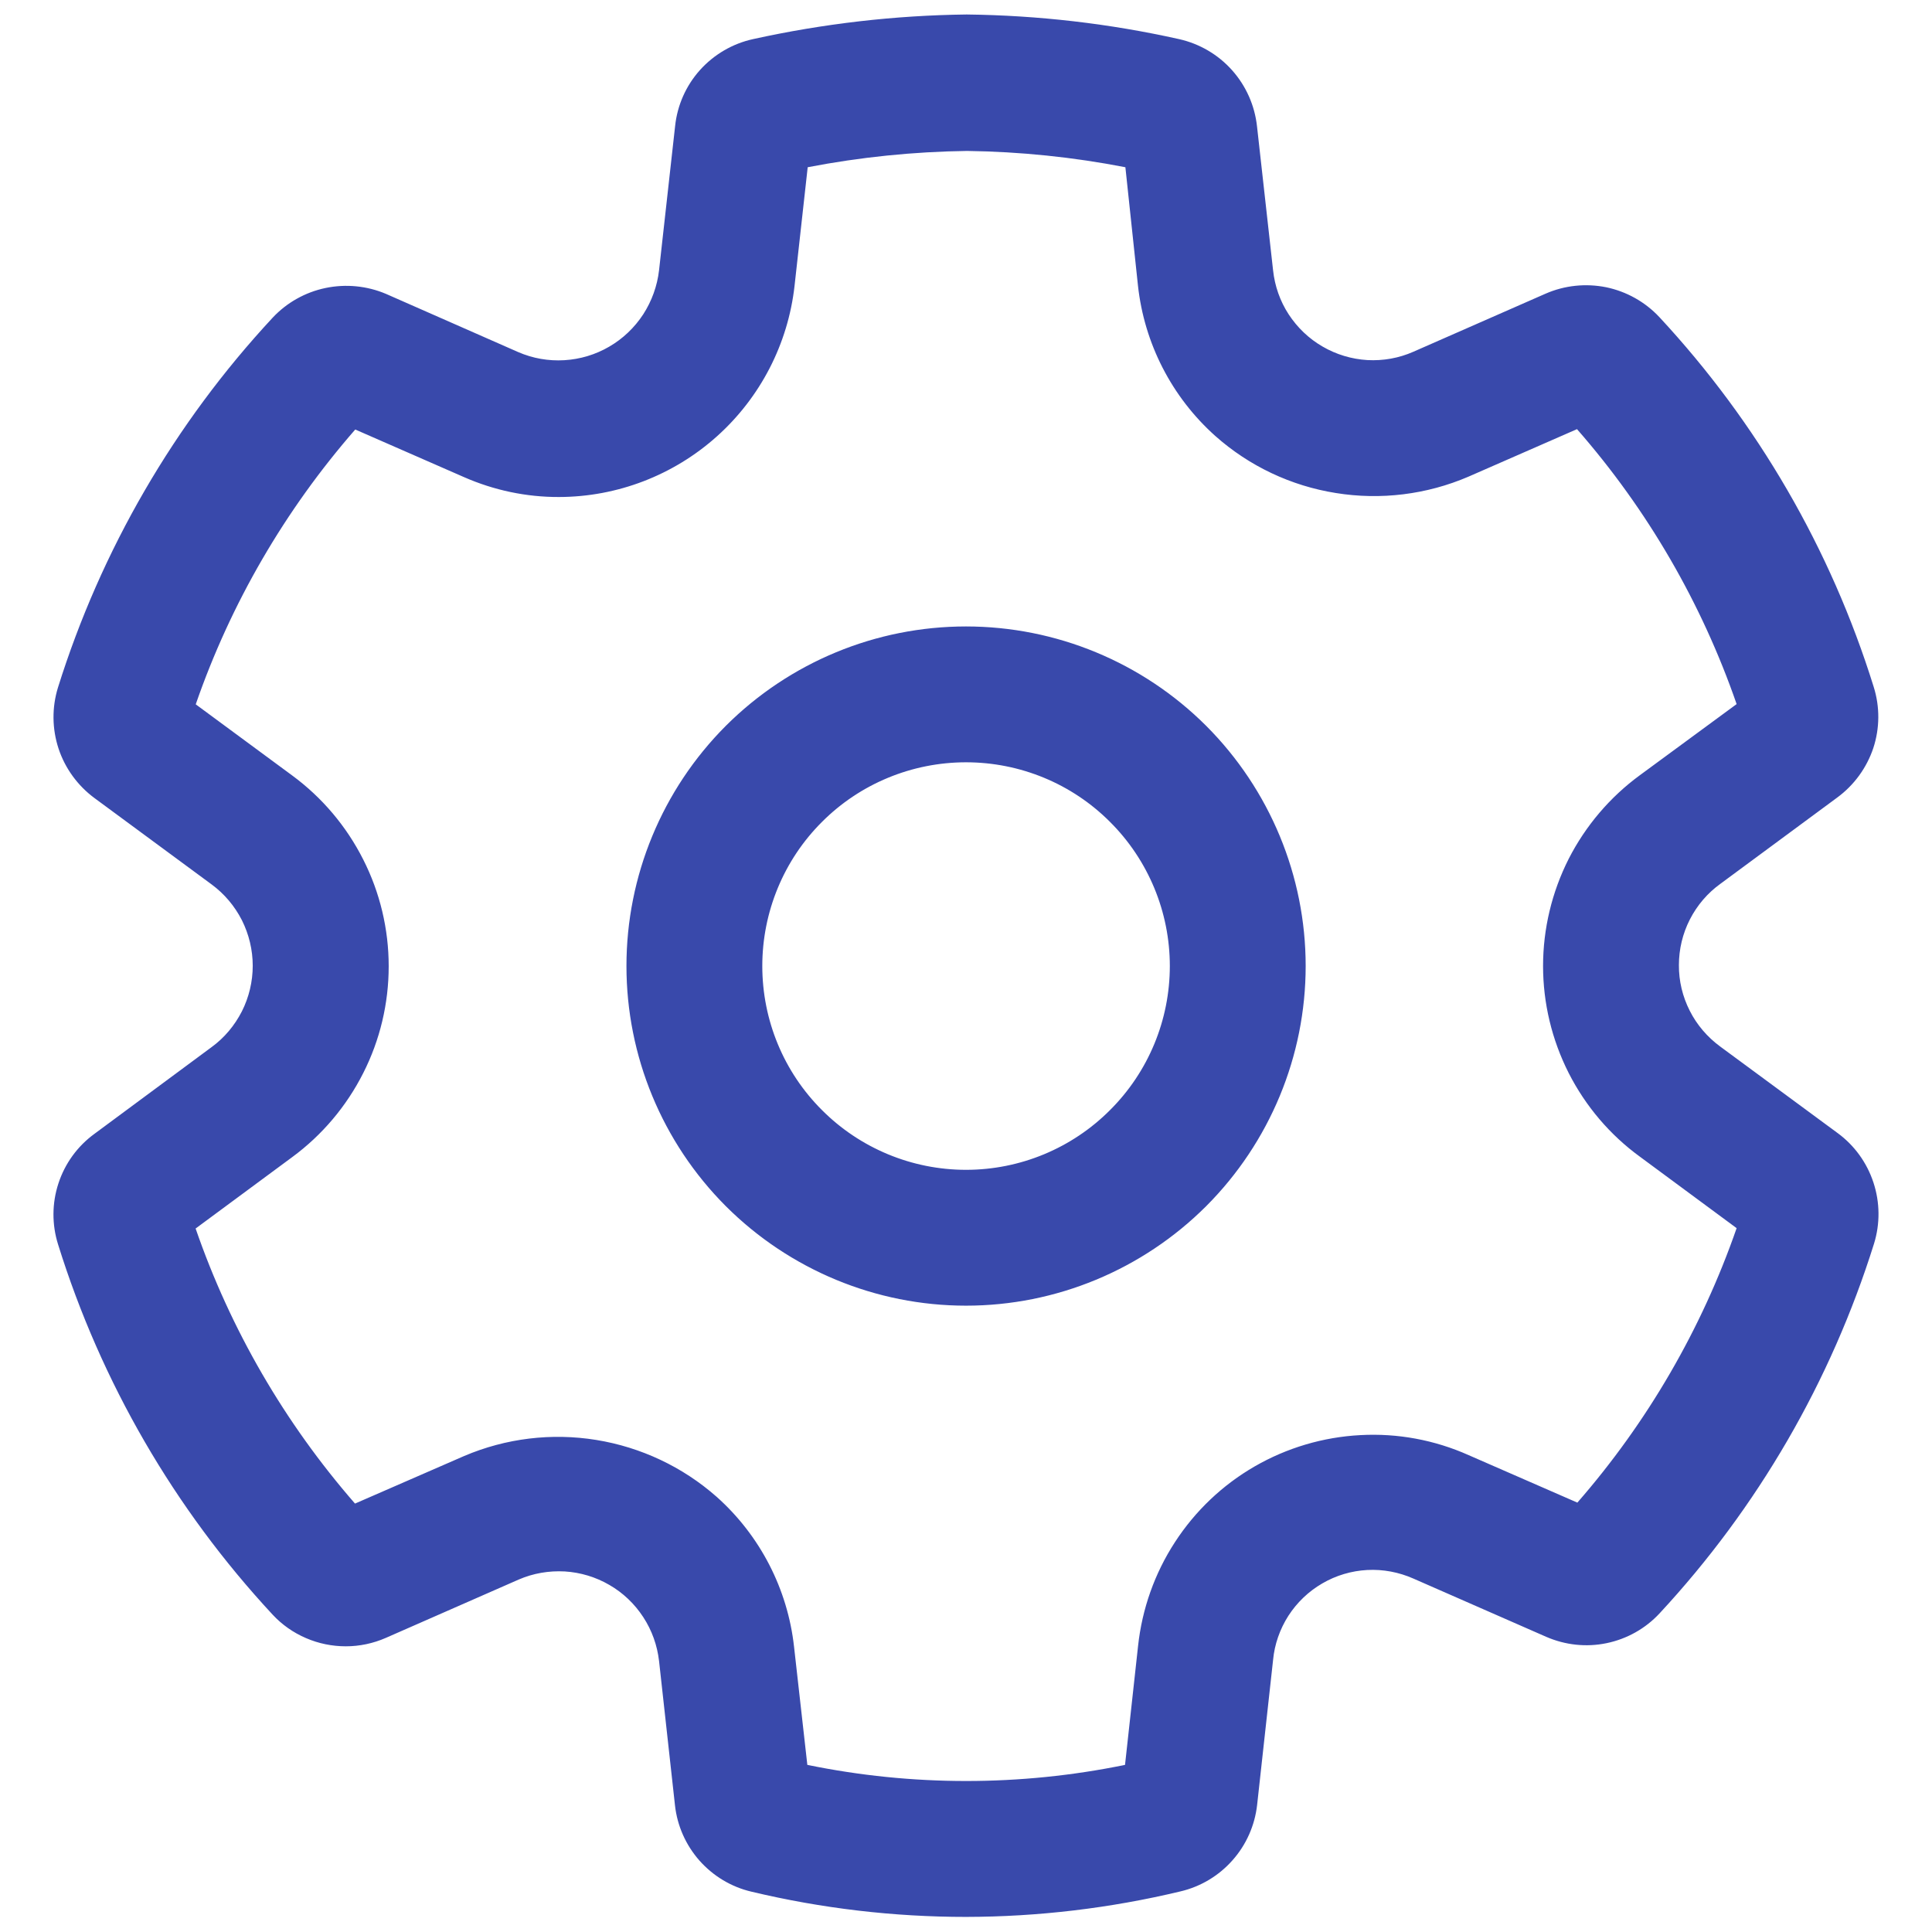
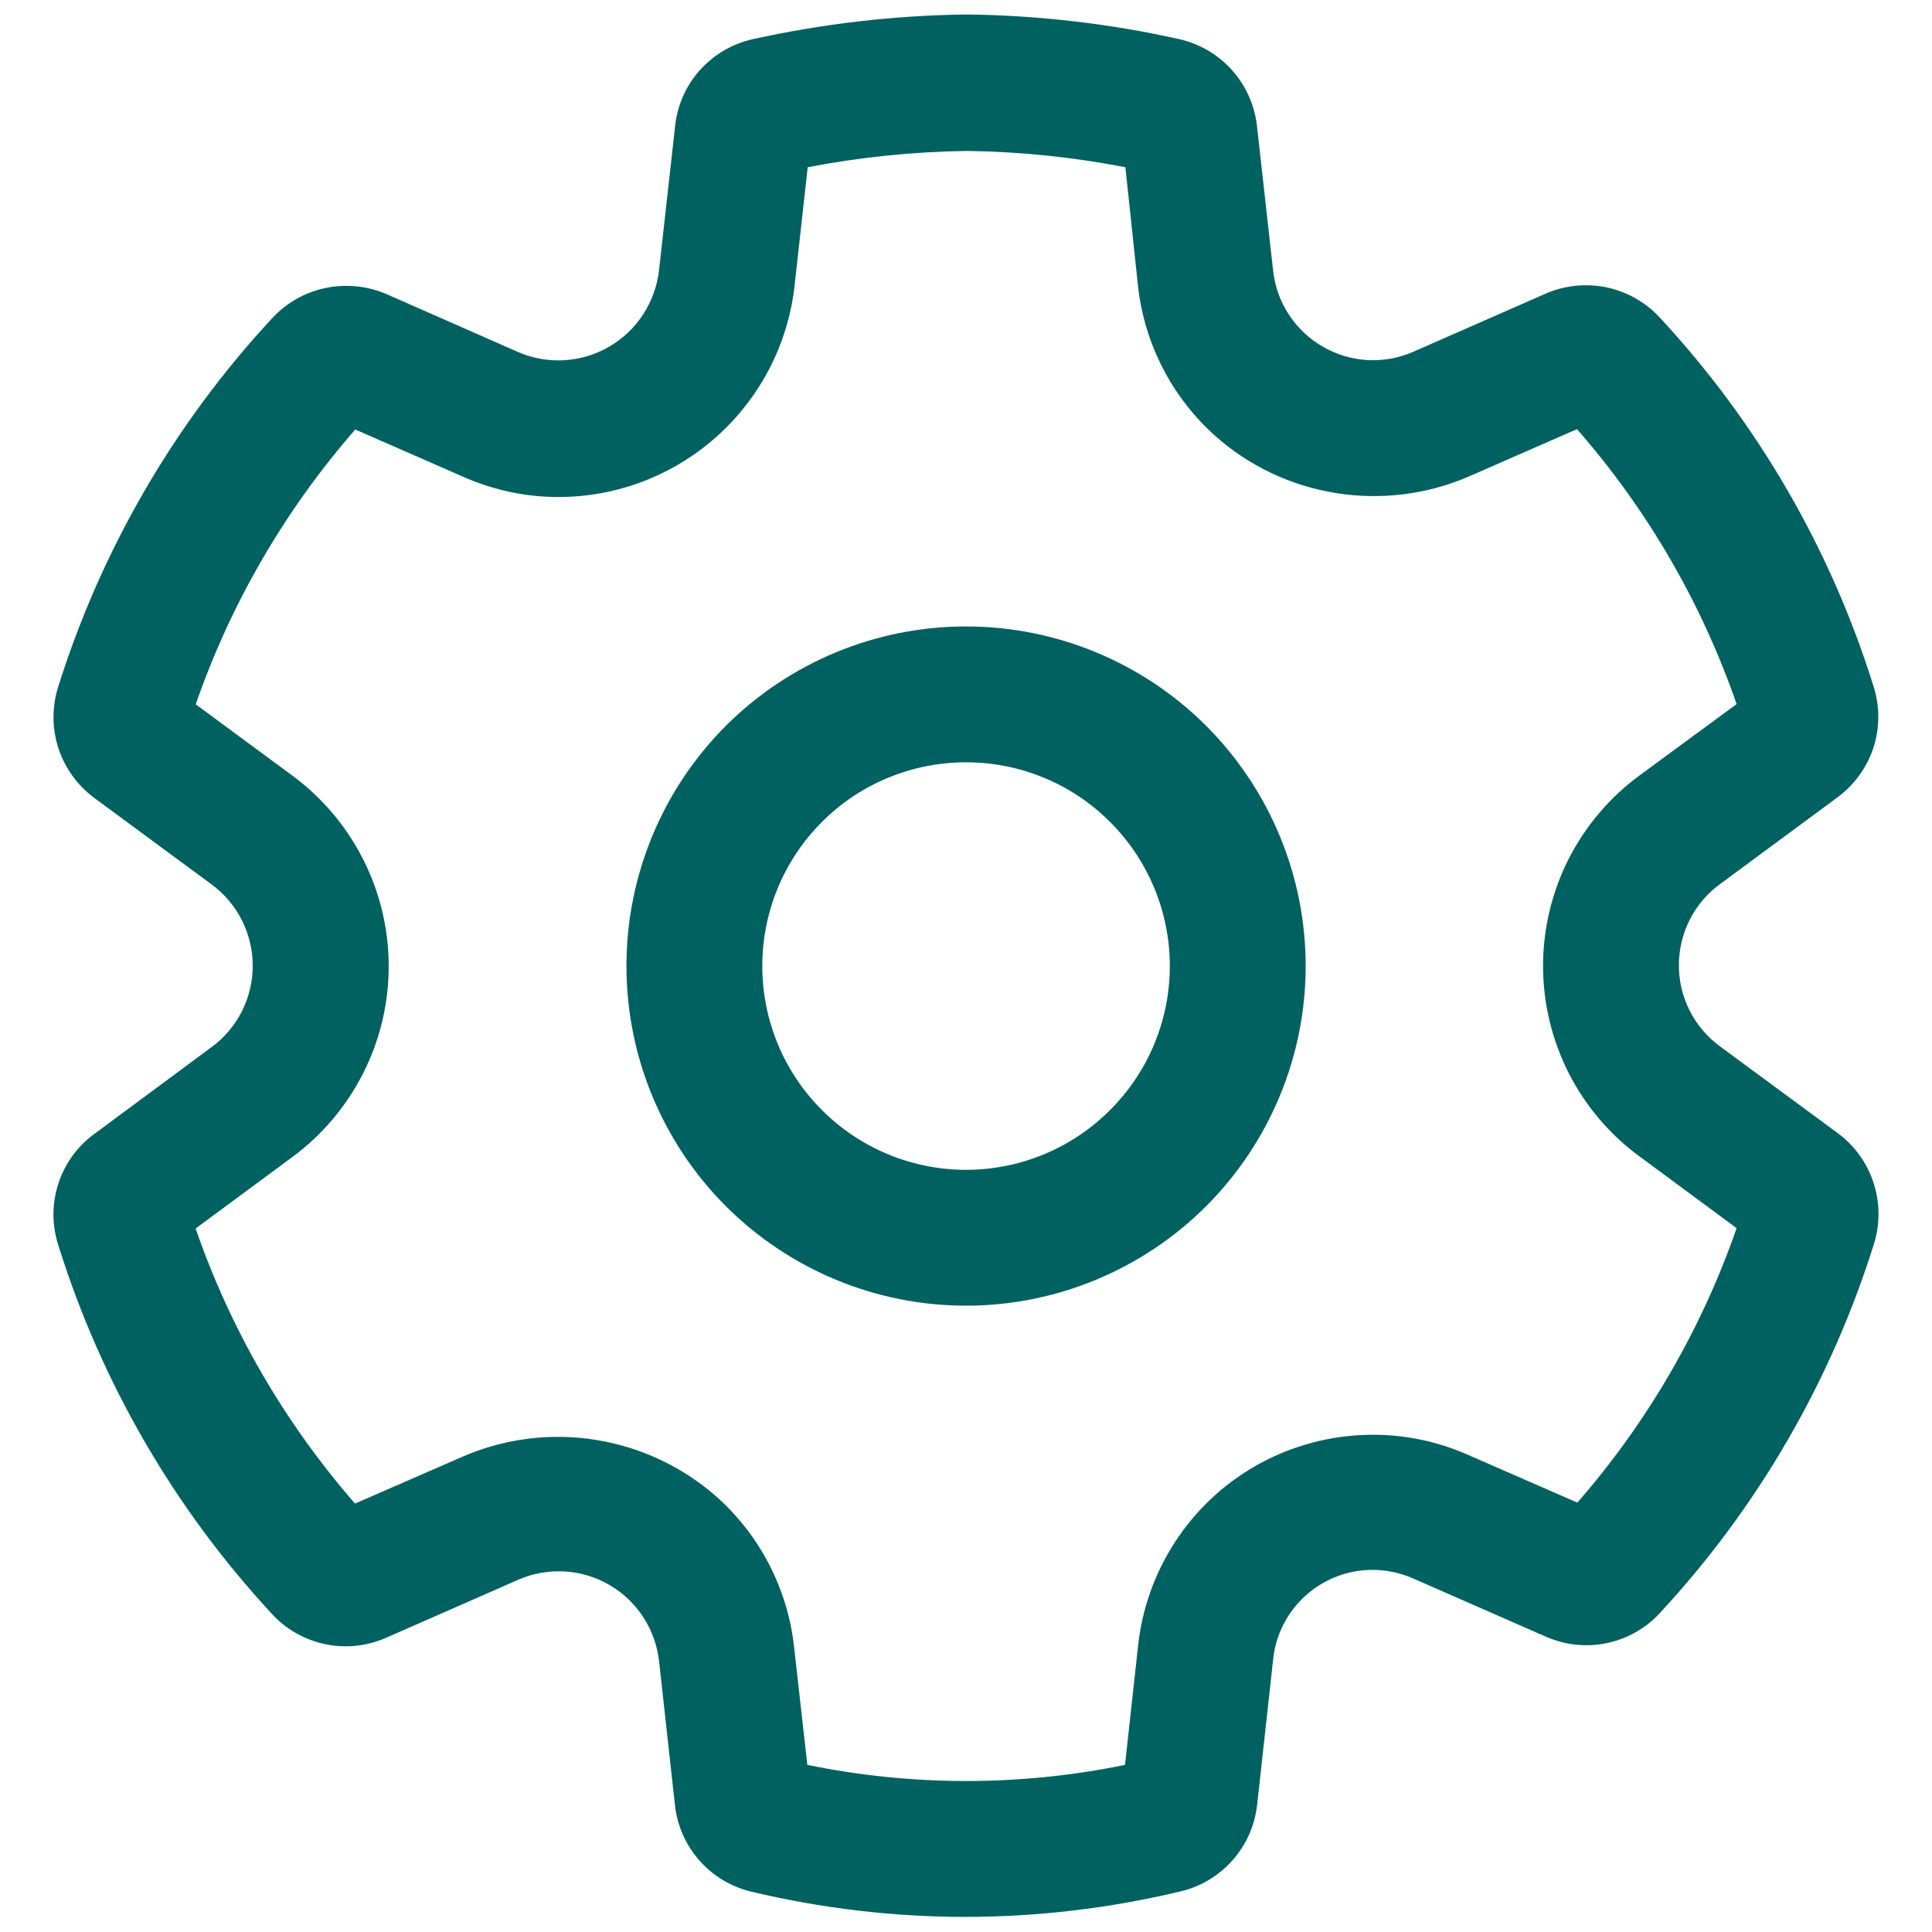
<svg xmlns="http://www.w3.org/2000/svg" width="16" height="16" viewBox="0 0 16 16" fill="none">
-   <path d="M8 5.188C7.254 5.188 6.539 5.484 6.011 6.011C5.484 6.539 5.188 7.254 5.188 8C5.188 8.746 5.484 9.461 6.011 9.989C6.539 10.516 7.254 10.813 8 10.813C8.746 10.813 9.461 10.516 9.989 9.989C10.516 9.461 10.813 8.746 10.813 8C10.813 7.254 10.516 6.539 9.989 6.011C9.461 5.484 8.746 5.188 8 5.188ZM6.313 8C6.313 7.553 6.49 7.123 6.807 6.807C7.123 6.49 7.553 6.313 8 6.313C8.448 6.313 8.877 6.49 9.193 6.807C9.51 7.123 9.688 7.553 9.688 8C9.688 8.448 9.51 8.877 9.193 9.193C8.877 9.51 8.448 9.688 8 9.688C7.553 9.688 7.123 9.51 6.807 9.193C6.49 8.877 6.313 8.448 6.313 8ZM6.223 15.666C6.805 15.805 7.402 15.875 8 15.875C8.598 15.874 9.194 15.803 9.775 15.664C9.942 15.625 10.093 15.535 10.207 15.406C10.321 15.278 10.392 15.117 10.411 14.947L10.543 13.748C10.555 13.618 10.599 13.492 10.67 13.381C10.741 13.271 10.837 13.179 10.951 13.113C11.064 13.047 11.192 13.009 11.323 13.002C11.454 12.995 11.585 13.02 11.705 13.073L12.804 13.555C12.962 13.624 13.137 13.643 13.305 13.608C13.474 13.573 13.627 13.487 13.744 13.361C14.557 12.485 15.163 11.439 15.52 10.299C15.571 10.134 15.569 9.957 15.515 9.793C15.461 9.629 15.358 9.486 15.219 9.384L14.246 8.667C14.14 8.589 14.053 8.488 13.994 8.371C13.934 8.253 13.903 8.124 13.904 7.992C13.904 7.861 13.935 7.731 13.995 7.614C14.055 7.497 14.141 7.396 14.248 7.319L15.215 6.605C15.355 6.502 15.459 6.359 15.514 6.195C15.568 6.03 15.569 5.853 15.517 5.688C15.162 4.547 14.555 3.501 13.742 2.626C13.624 2.5 13.47 2.414 13.302 2.379C13.133 2.345 12.958 2.363 12.8 2.432L11.705 2.913C11.585 2.966 11.455 2.989 11.324 2.982C11.193 2.974 11.066 2.936 10.953 2.87C10.84 2.805 10.744 2.713 10.672 2.603C10.601 2.494 10.557 2.369 10.543 2.238L10.41 1.046C10.391 0.873 10.319 0.711 10.203 0.581C10.088 0.452 9.934 0.362 9.765 0.324C9.187 0.195 8.598 0.127 8.006 0.12C7.41 0.127 6.817 0.196 6.236 0.324C6.067 0.361 5.913 0.451 5.797 0.58C5.681 0.709 5.609 0.872 5.591 1.044L5.458 2.238C5.443 2.368 5.398 2.493 5.327 2.603C5.255 2.713 5.159 2.805 5.045 2.871C4.932 2.937 4.805 2.975 4.674 2.983C4.543 2.991 4.412 2.968 4.292 2.916L3.197 2.434C3.039 2.367 2.864 2.35 2.696 2.385C2.528 2.42 2.375 2.506 2.258 2.631C1.444 3.507 0.837 4.554 0.48 5.694C0.429 5.859 0.431 6.036 0.485 6.2C0.539 6.363 0.643 6.506 0.782 6.609L1.752 7.324C1.858 7.402 1.943 7.503 2.003 7.62C2.062 7.738 2.093 7.867 2.093 7.998C2.093 8.129 2.062 8.259 2.003 8.376C1.943 8.493 1.858 8.595 1.752 8.672L0.782 9.39C0.642 9.492 0.538 9.635 0.484 9.8C0.43 9.964 0.429 10.141 0.481 10.306C0.837 11.448 1.444 12.496 2.258 13.372C2.335 13.455 2.429 13.521 2.534 13.566C2.638 13.611 2.75 13.634 2.864 13.634C2.978 13.634 3.091 13.61 3.196 13.564L4.296 13.081C4.416 13.029 4.546 13.007 4.677 13.014C4.807 13.022 4.934 13.06 5.047 13.126C5.16 13.191 5.256 13.283 5.327 13.392C5.399 13.502 5.443 13.626 5.458 13.756L5.59 14.952C5.609 15.122 5.68 15.281 5.793 15.409C5.907 15.537 6.056 15.627 6.223 15.666V15.666ZM9.317 14.616C8.449 14.794 7.554 14.794 6.686 14.616L6.576 13.638C6.523 13.159 6.294 12.716 5.935 12.396C5.654 12.148 5.308 11.985 4.938 11.925C4.568 11.865 4.189 11.911 3.844 12.058L2.94 12.452C2.358 11.784 1.909 11.011 1.62 10.174L2.421 9.582C2.668 9.4 2.869 9.162 3.008 8.887C3.147 8.613 3.219 8.31 3.219 8.002C3.219 7.695 3.147 7.392 3.008 7.118C2.869 6.843 2.668 6.605 2.421 6.423L1.621 5.833C1.911 4.996 2.36 4.224 2.942 3.557L3.842 3.951C4.09 4.06 4.358 4.117 4.63 4.116C5.112 4.115 5.578 3.936 5.938 3.613C6.297 3.291 6.526 2.848 6.58 2.368L6.689 1.385C7.124 1.301 7.566 1.256 8.009 1.25C8.449 1.256 8.888 1.301 9.32 1.385L9.424 2.364C9.476 2.844 9.704 3.288 10.064 3.61C10.345 3.86 10.692 4.024 11.063 4.083C11.434 4.143 11.815 4.096 12.16 3.948L13.06 3.554C13.644 4.221 14.092 4.994 14.382 5.831L13.582 6.419C13.333 6.601 13.131 6.839 12.991 7.113C12.852 7.388 12.779 7.692 12.779 8C12.779 8.308 12.852 8.611 12.991 8.886C13.131 9.161 13.333 9.399 13.582 9.58L14.382 10.171C14.092 11.006 13.644 11.778 13.063 12.444L12.163 12.051C11.881 11.925 11.574 11.868 11.266 11.885C10.958 11.901 10.658 11.99 10.391 12.144C10.124 12.298 9.898 12.513 9.73 12.772C9.562 13.03 9.458 13.325 9.425 13.631L9.317 14.616V14.616Z" fill="#3949ab" />
+   <path d="M8 5.188C7.254 5.188 6.539 5.484 6.011 6.011C5.484 6.539 5.188 7.254 5.188 8C5.188 8.746 5.484 9.461 6.011 9.989C6.539 10.516 7.254 10.813 8 10.813C8.746 10.813 9.461 10.516 9.989 9.989C10.516 9.461 10.813 8.746 10.813 8C10.813 7.254 10.516 6.539 9.989 6.011C9.461 5.484 8.746 5.188 8 5.188ZM6.313 8C6.313 7.553 6.49 7.123 6.807 6.807C7.123 6.49 7.553 6.313 8 6.313C8.448 6.313 8.877 6.49 9.193 6.807C9.51 7.123 9.688 7.553 9.688 8C9.688 8.448 9.51 8.877 9.193 9.193C8.877 9.51 8.448 9.688 8 9.688C7.553 9.688 7.123 9.51 6.807 9.193C6.49 8.877 6.313 8.448 6.313 8ZM6.223 15.666C6.805 15.805 7.402 15.875 8 15.875C8.598 15.874 9.194 15.803 9.775 15.664C9.942 15.625 10.093 15.535 10.207 15.406C10.321 15.278 10.392 15.117 10.411 14.947L10.543 13.748C10.555 13.618 10.599 13.492 10.67 13.381C10.741 13.271 10.837 13.179 10.951 13.113C11.064 13.047 11.192 13.009 11.323 13.002C11.454 12.995 11.585 13.02 11.705 13.073L12.804 13.555C12.962 13.624 13.137 13.643 13.305 13.608C13.474 13.573 13.627 13.487 13.744 13.361C14.557 12.485 15.163 11.439 15.52 10.299C15.571 10.134 15.569 9.957 15.515 9.793C15.461 9.629 15.358 9.486 15.219 9.384L14.246 8.667C14.14 8.589 14.053 8.488 13.994 8.371C13.934 8.253 13.903 8.124 13.904 7.992C13.904 7.861 13.935 7.731 13.995 7.614C14.055 7.497 14.141 7.396 14.248 7.319L15.215 6.605C15.355 6.502 15.459 6.359 15.514 6.195C15.568 6.03 15.569 5.853 15.517 5.688C15.162 4.547 14.555 3.501 13.742 2.626C13.624 2.5 13.47 2.414 13.302 2.379C13.133 2.345 12.958 2.363 12.8 2.432L11.705 2.913C11.585 2.966 11.455 2.989 11.324 2.982C11.193 2.974 11.066 2.936 10.953 2.87C10.84 2.805 10.744 2.713 10.672 2.603C10.601 2.494 10.557 2.369 10.543 2.238L10.41 1.046C10.391 0.873 10.319 0.711 10.203 0.581C10.088 0.452 9.934 0.362 9.765 0.324C9.187 0.195 8.598 0.127 8.006 0.12C7.41 0.127 6.817 0.196 6.236 0.324C6.067 0.361 5.913 0.451 5.797 0.58C5.681 0.709 5.609 0.872 5.591 1.044L5.458 2.238C5.443 2.368 5.398 2.493 5.327 2.603C5.255 2.713 5.159 2.805 5.045 2.871C4.932 2.937 4.805 2.975 4.674 2.983C4.543 2.991 4.412 2.968 4.292 2.916L3.197 2.434C3.039 2.367 2.864 2.35 2.696 2.385C2.528 2.42 2.375 2.506 2.258 2.631C1.444 3.507 0.837 4.554 0.48 5.694C0.429 5.859 0.431 6.036 0.485 6.2C0.539 6.363 0.643 6.506 0.782 6.609L1.752 7.324C1.858 7.402 1.943 7.503 2.003 7.62C2.062 7.738 2.093 7.867 2.093 7.998C2.093 8.129 2.062 8.259 2.003 8.376C1.943 8.493 1.858 8.595 1.752 8.672L0.782 9.39C0.642 9.492 0.538 9.635 0.484 9.8C0.43 9.964 0.429 10.141 0.481 10.306C0.837 11.448 1.444 12.496 2.258 13.372C2.335 13.455 2.429 13.521 2.534 13.566C2.638 13.611 2.75 13.634 2.864 13.634C2.978 13.634 3.091 13.61 3.196 13.564L4.296 13.081C4.416 13.029 4.546 13.007 4.677 13.014C4.807 13.022 4.934 13.06 5.047 13.126C5.16 13.191 5.256 13.283 5.327 13.392C5.399 13.502 5.443 13.626 5.458 13.756L5.59 14.952C5.609 15.122 5.68 15.281 5.793 15.409C5.907 15.537 6.056 15.627 6.223 15.666V15.666ZM9.317 14.616C8.449 14.794 7.554 14.794 6.686 14.616L6.576 13.638C6.523 13.159 6.294 12.716 5.935 12.396C5.654 12.148 5.308 11.985 4.938 11.925C4.568 11.865 4.189 11.911 3.844 12.058L2.94 12.452C2.358 11.784 1.909 11.011 1.62 10.174L2.421 9.582C2.668 9.4 2.869 9.162 3.008 8.887C3.147 8.613 3.219 8.31 3.219 8.002C3.219 7.695 3.147 7.392 3.008 7.118C2.869 6.843 2.668 6.605 2.421 6.423L1.621 5.833C1.911 4.996 2.36 4.224 2.942 3.557L3.842 3.951C4.09 4.06 4.358 4.117 4.63 4.116C5.112 4.115 5.578 3.936 5.938 3.613C6.297 3.291 6.526 2.848 6.58 2.368L6.689 1.385C7.124 1.301 7.566 1.256 8.009 1.25C8.449 1.256 8.888 1.301 9.32 1.385L9.424 2.364C9.476 2.844 9.704 3.288 10.064 3.61C10.345 3.86 10.692 4.024 11.063 4.083C11.434 4.143 11.815 4.096 12.16 3.948L13.06 3.554C13.644 4.221 14.092 4.994 14.382 5.831L13.582 6.419C13.333 6.601 13.131 6.839 12.991 7.113C12.852 7.388 12.779 7.692 12.779 8C12.779 8.308 12.852 8.611 12.991 8.886C13.131 9.161 13.333 9.399 13.582 9.58L14.382 10.171C14.092 11.006 13.644 11.778 13.063 12.444L12.163 12.051C11.881 11.925 11.574 11.868 11.266 11.885C10.958 11.901 10.658 11.99 10.391 12.144C10.124 12.298 9.898 12.513 9.73 12.772C9.562 13.03 9.458 13.325 9.425 13.631L9.317 14.616V14.616Z" fill="#006161" />
</svg>
